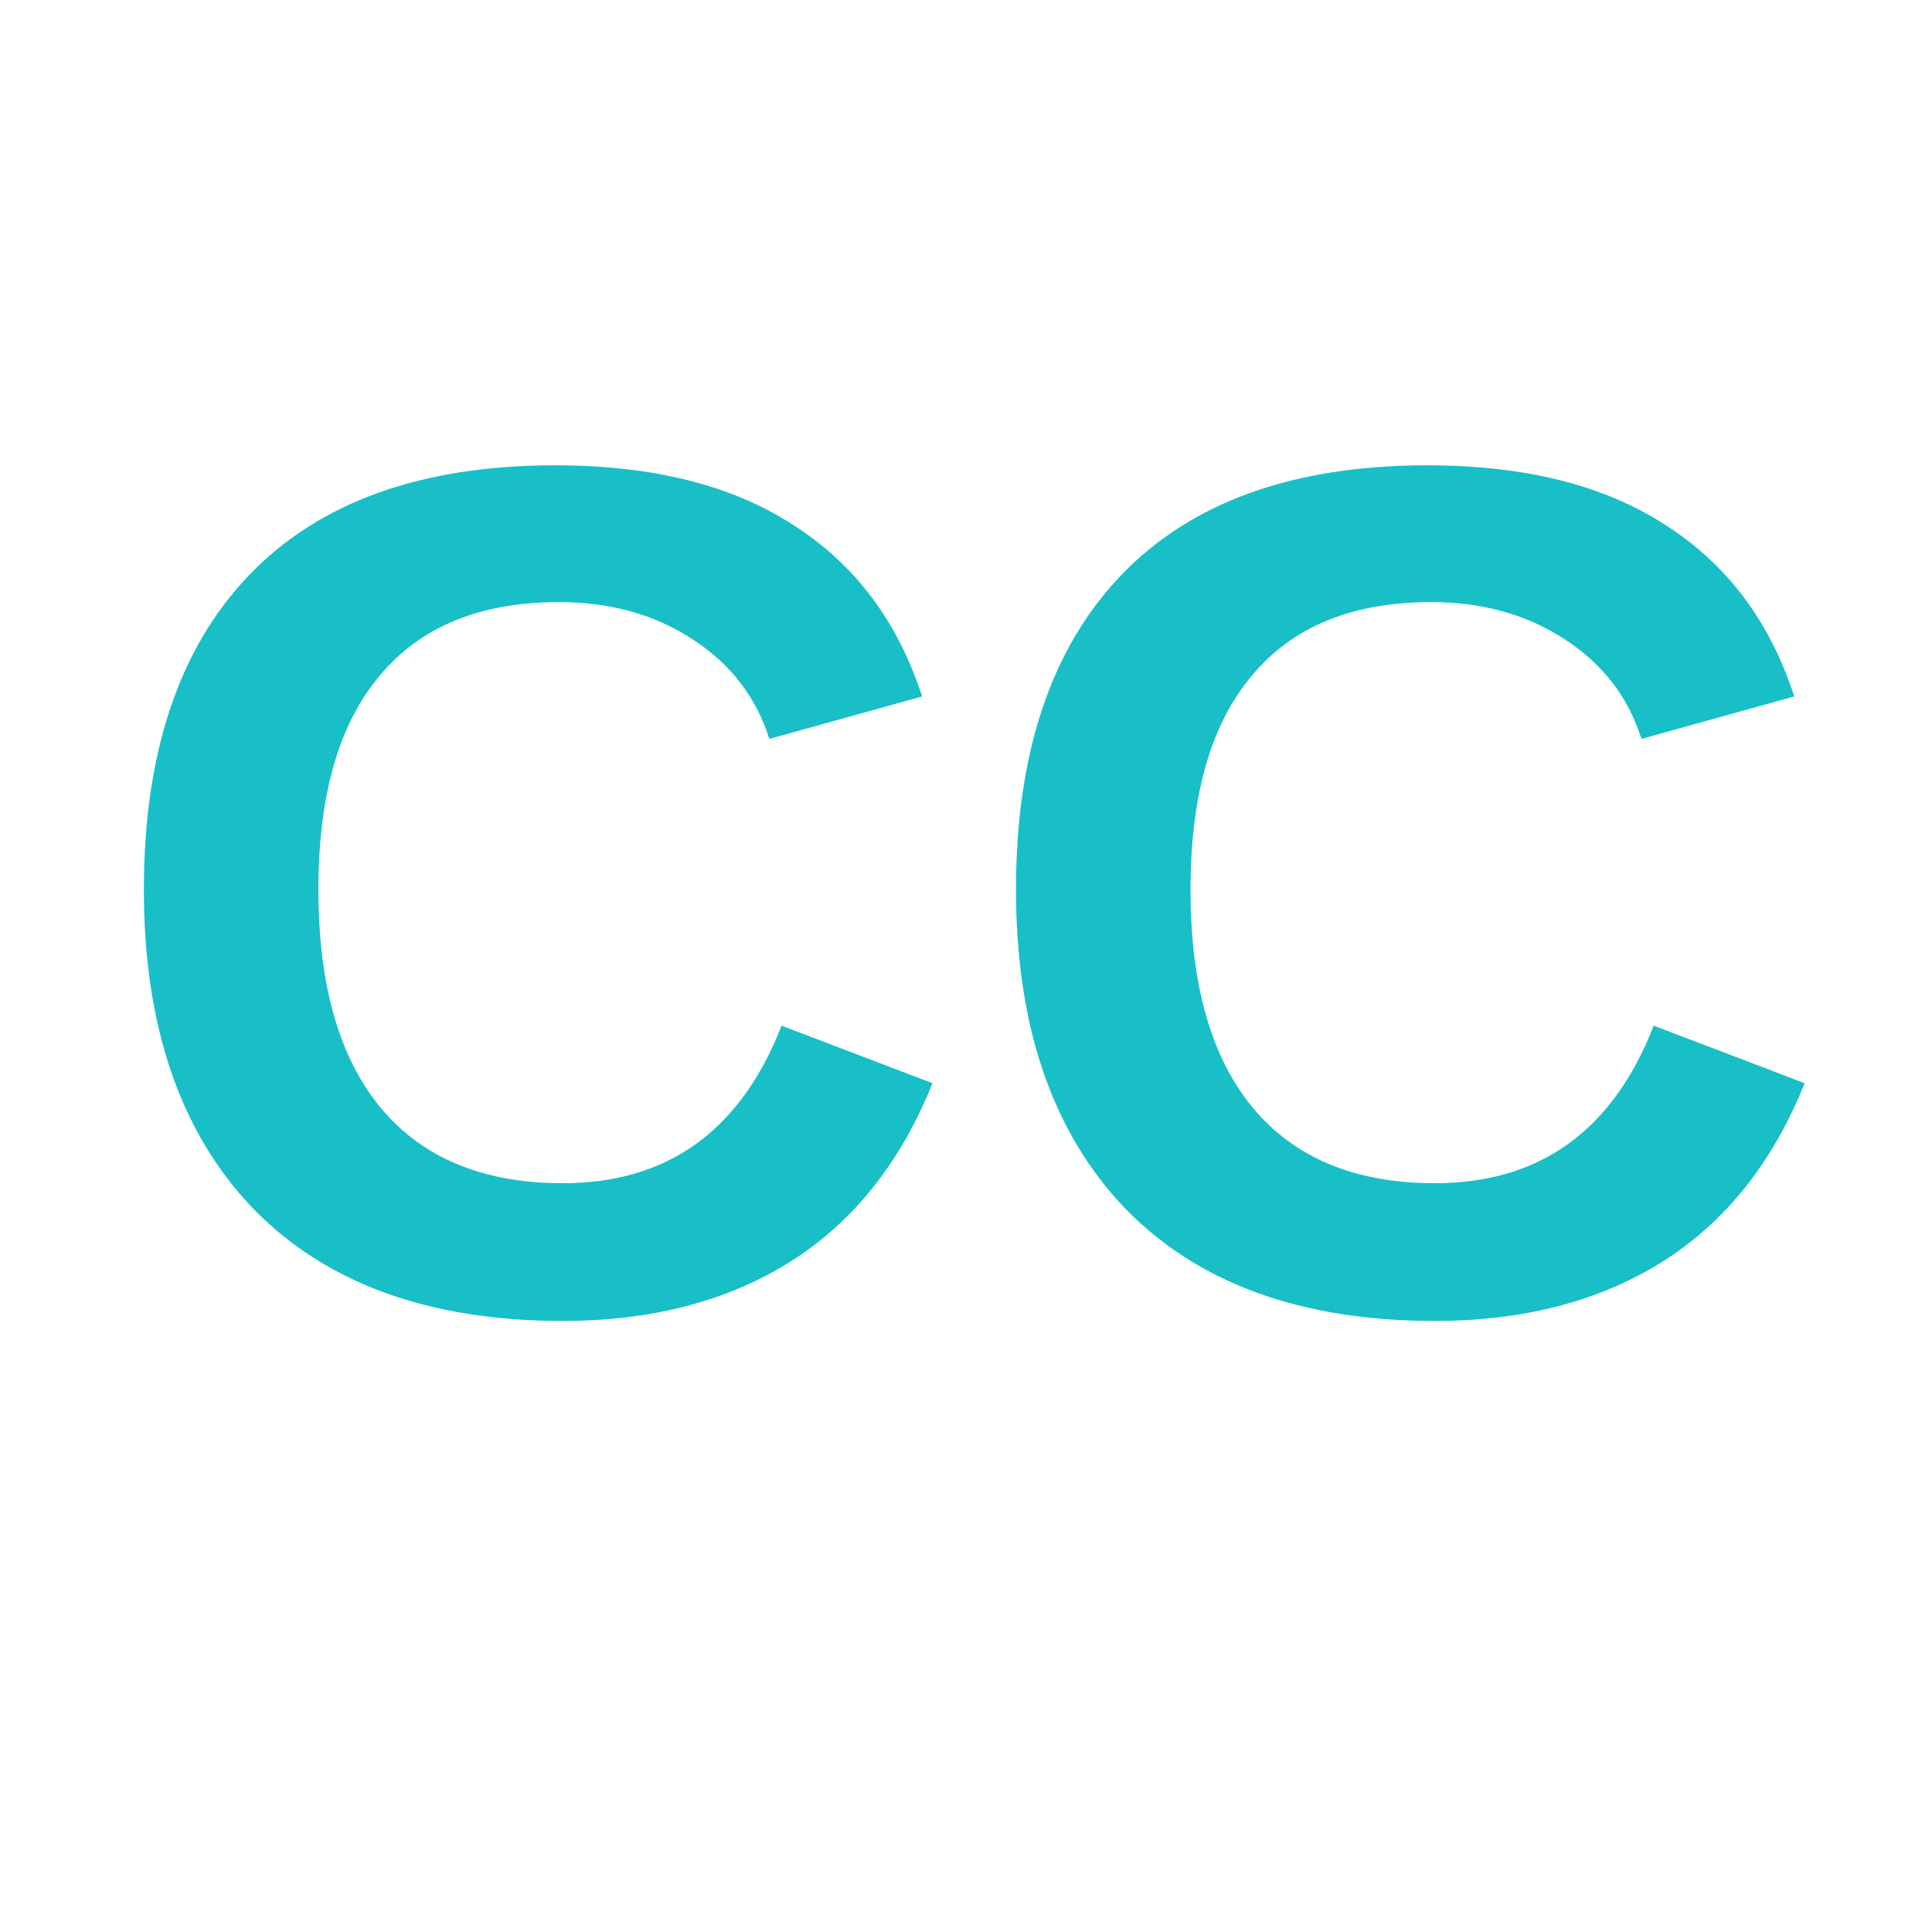
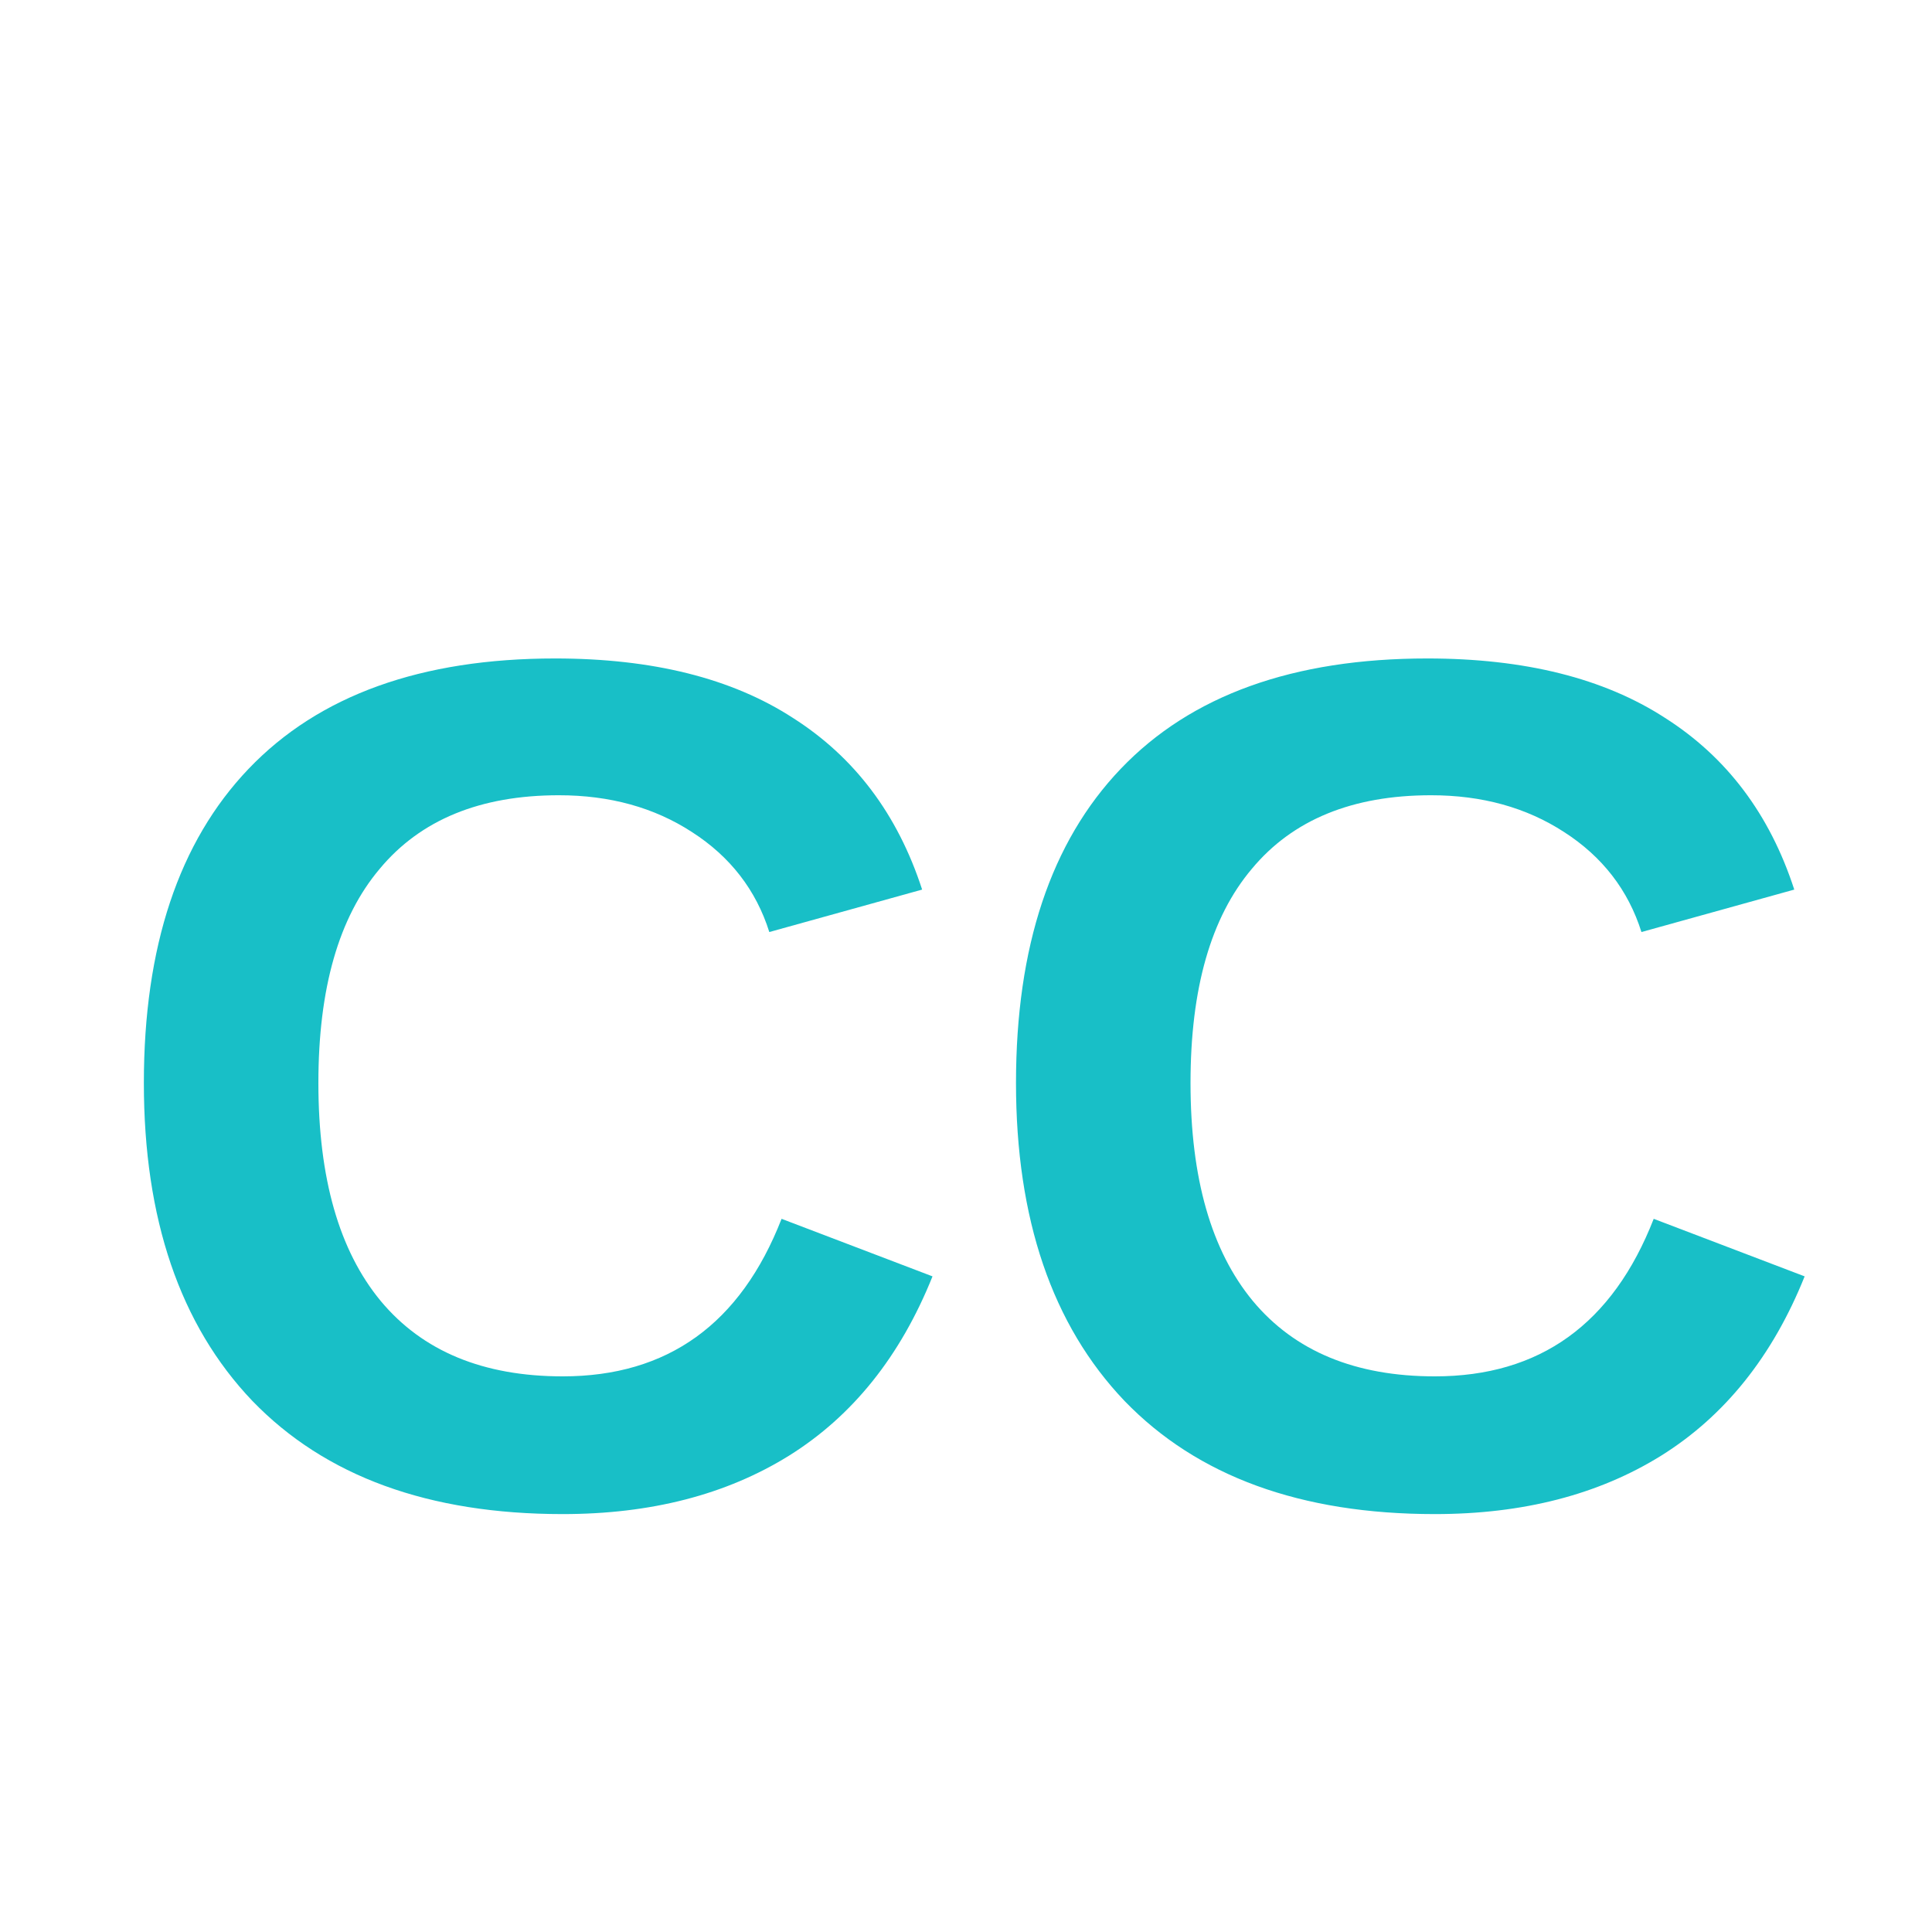
<svg xmlns="http://www.w3.org/2000/svg" width="32" height="32">
  <rect width="32" height="32" fill="none" />
-   <text x="50%" y="50%" text-anchor="middle" dominant-baseline="middle" font-size="20" font-weight="bold" fill="#18bfc7" font-family="Arial, sans-serif">CC</text>
+   <text x="50%" y="60%" text-anchor="middle" dominant-baseline="middle" font-size="20" font-weight="bold" fill="#18bfc7" font-family="Arial, sans-serif">CC</text>
</svg>
